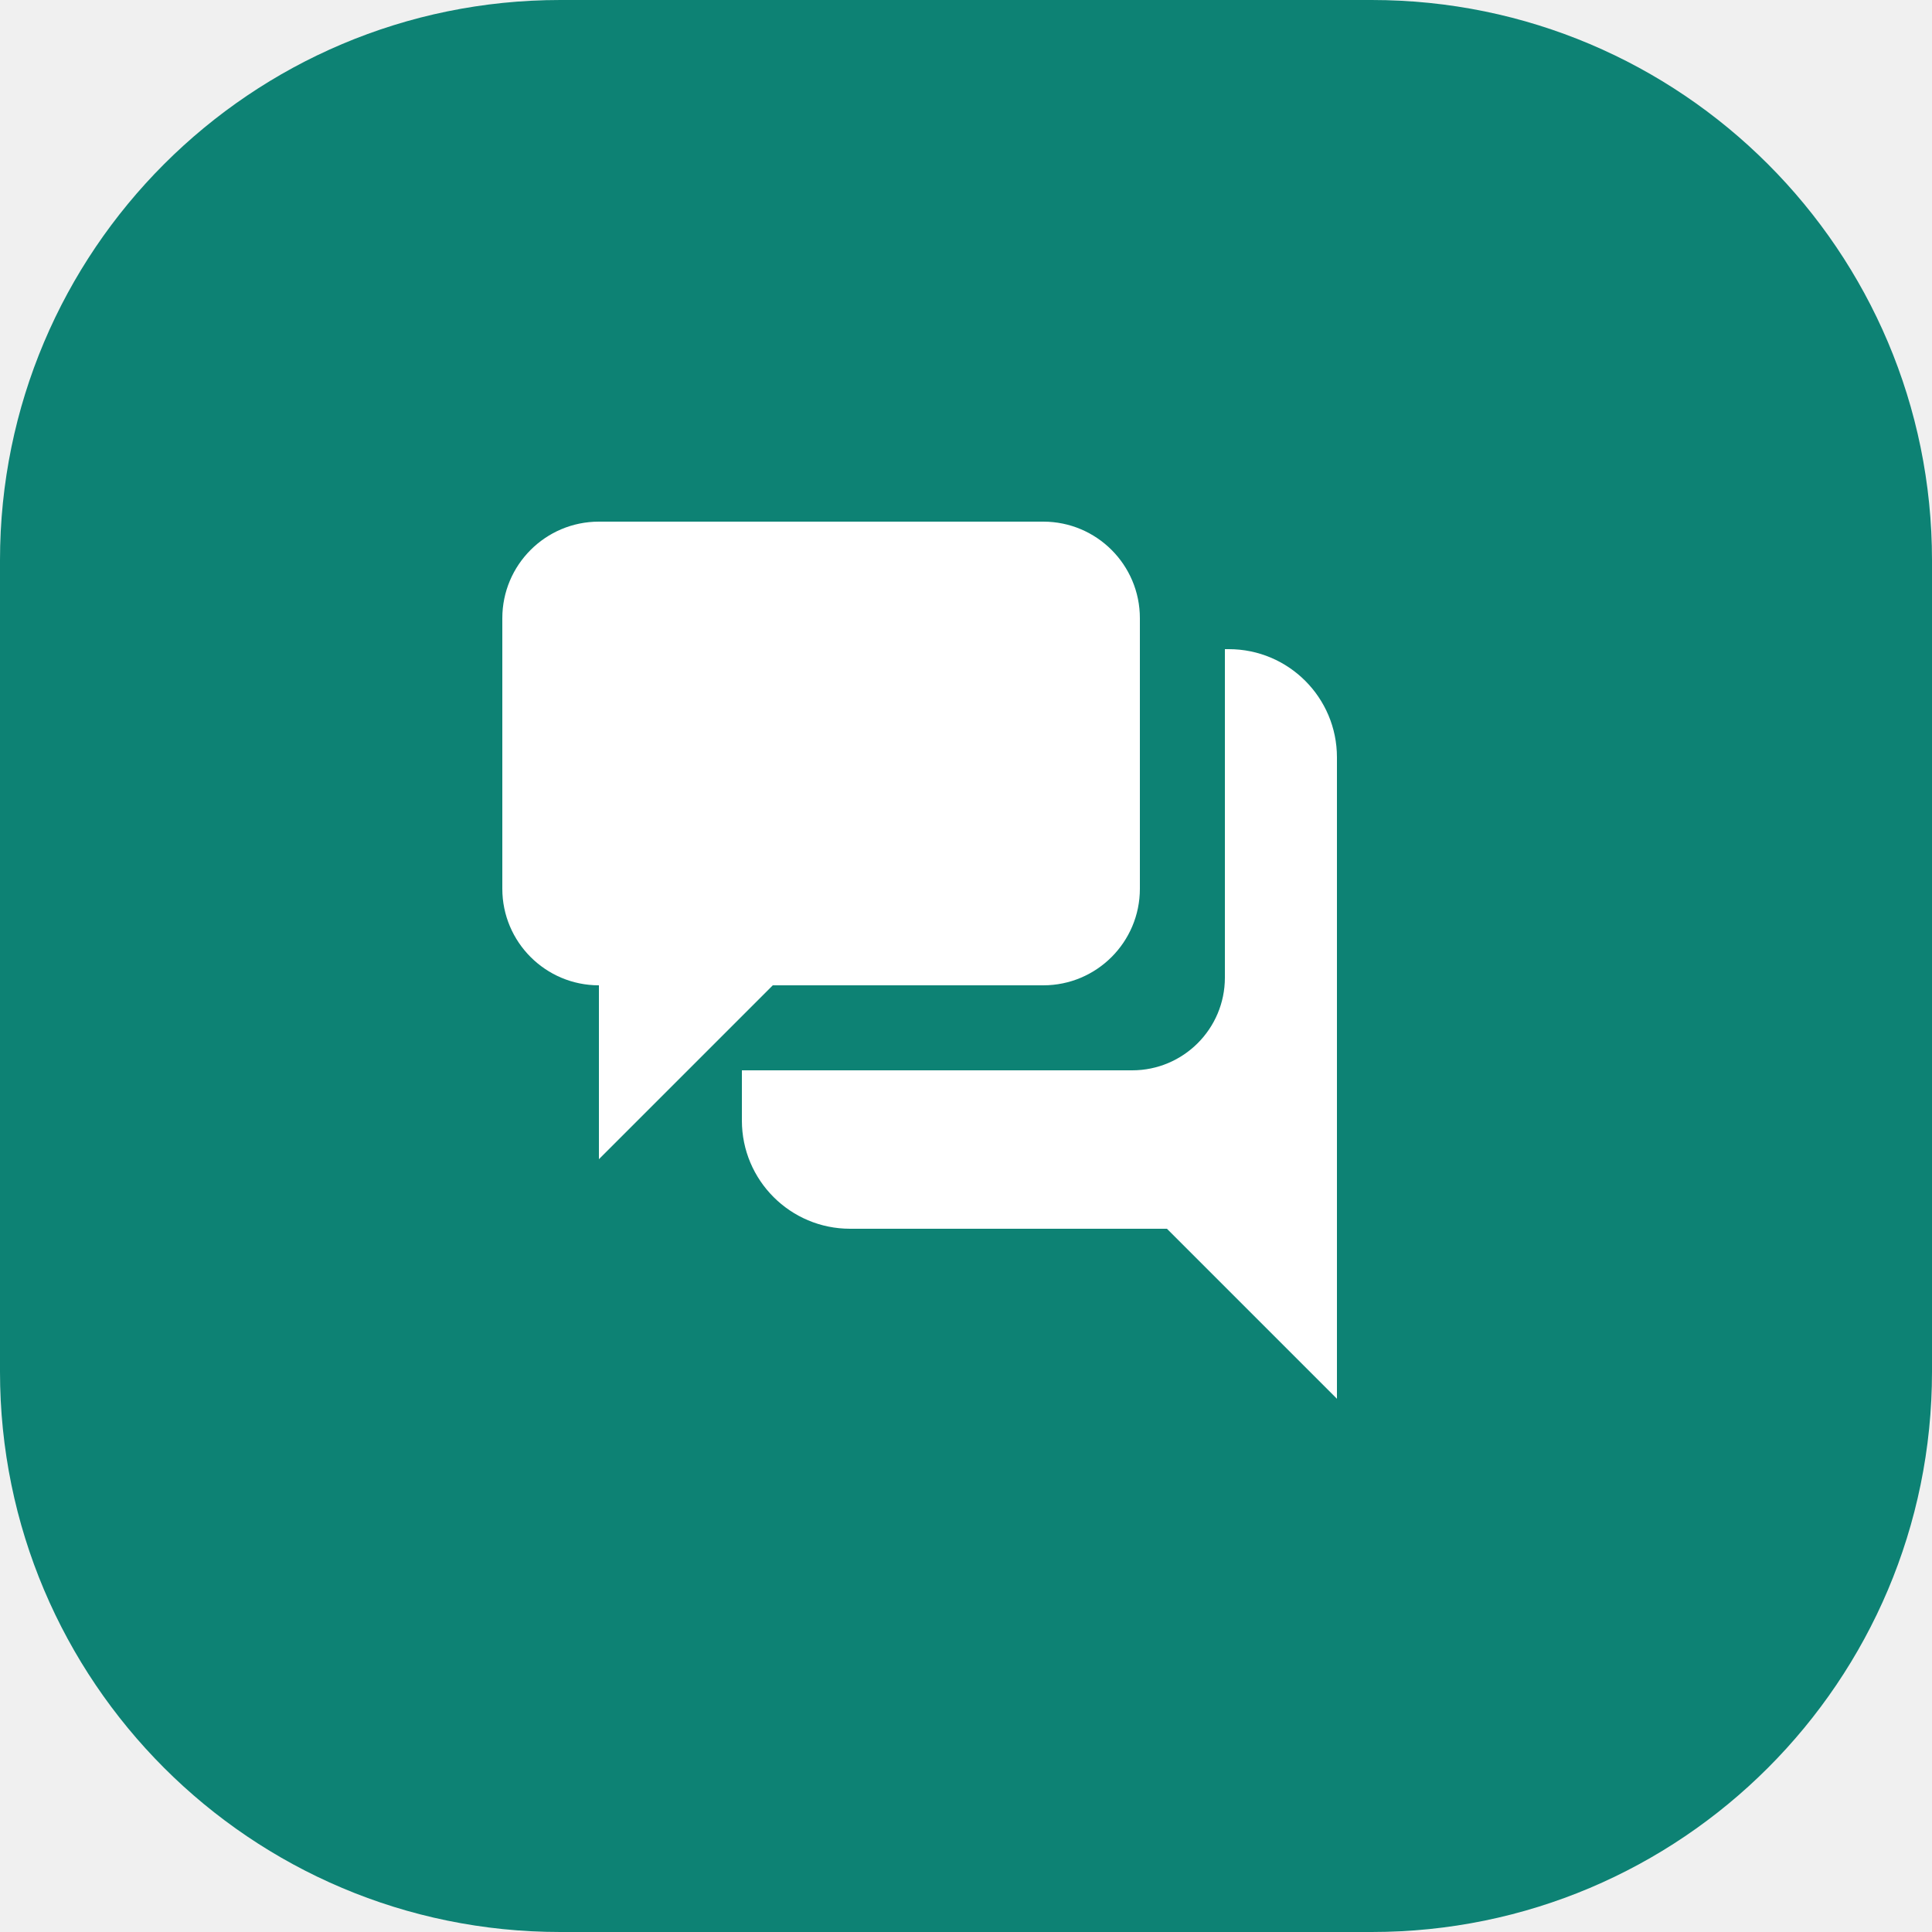
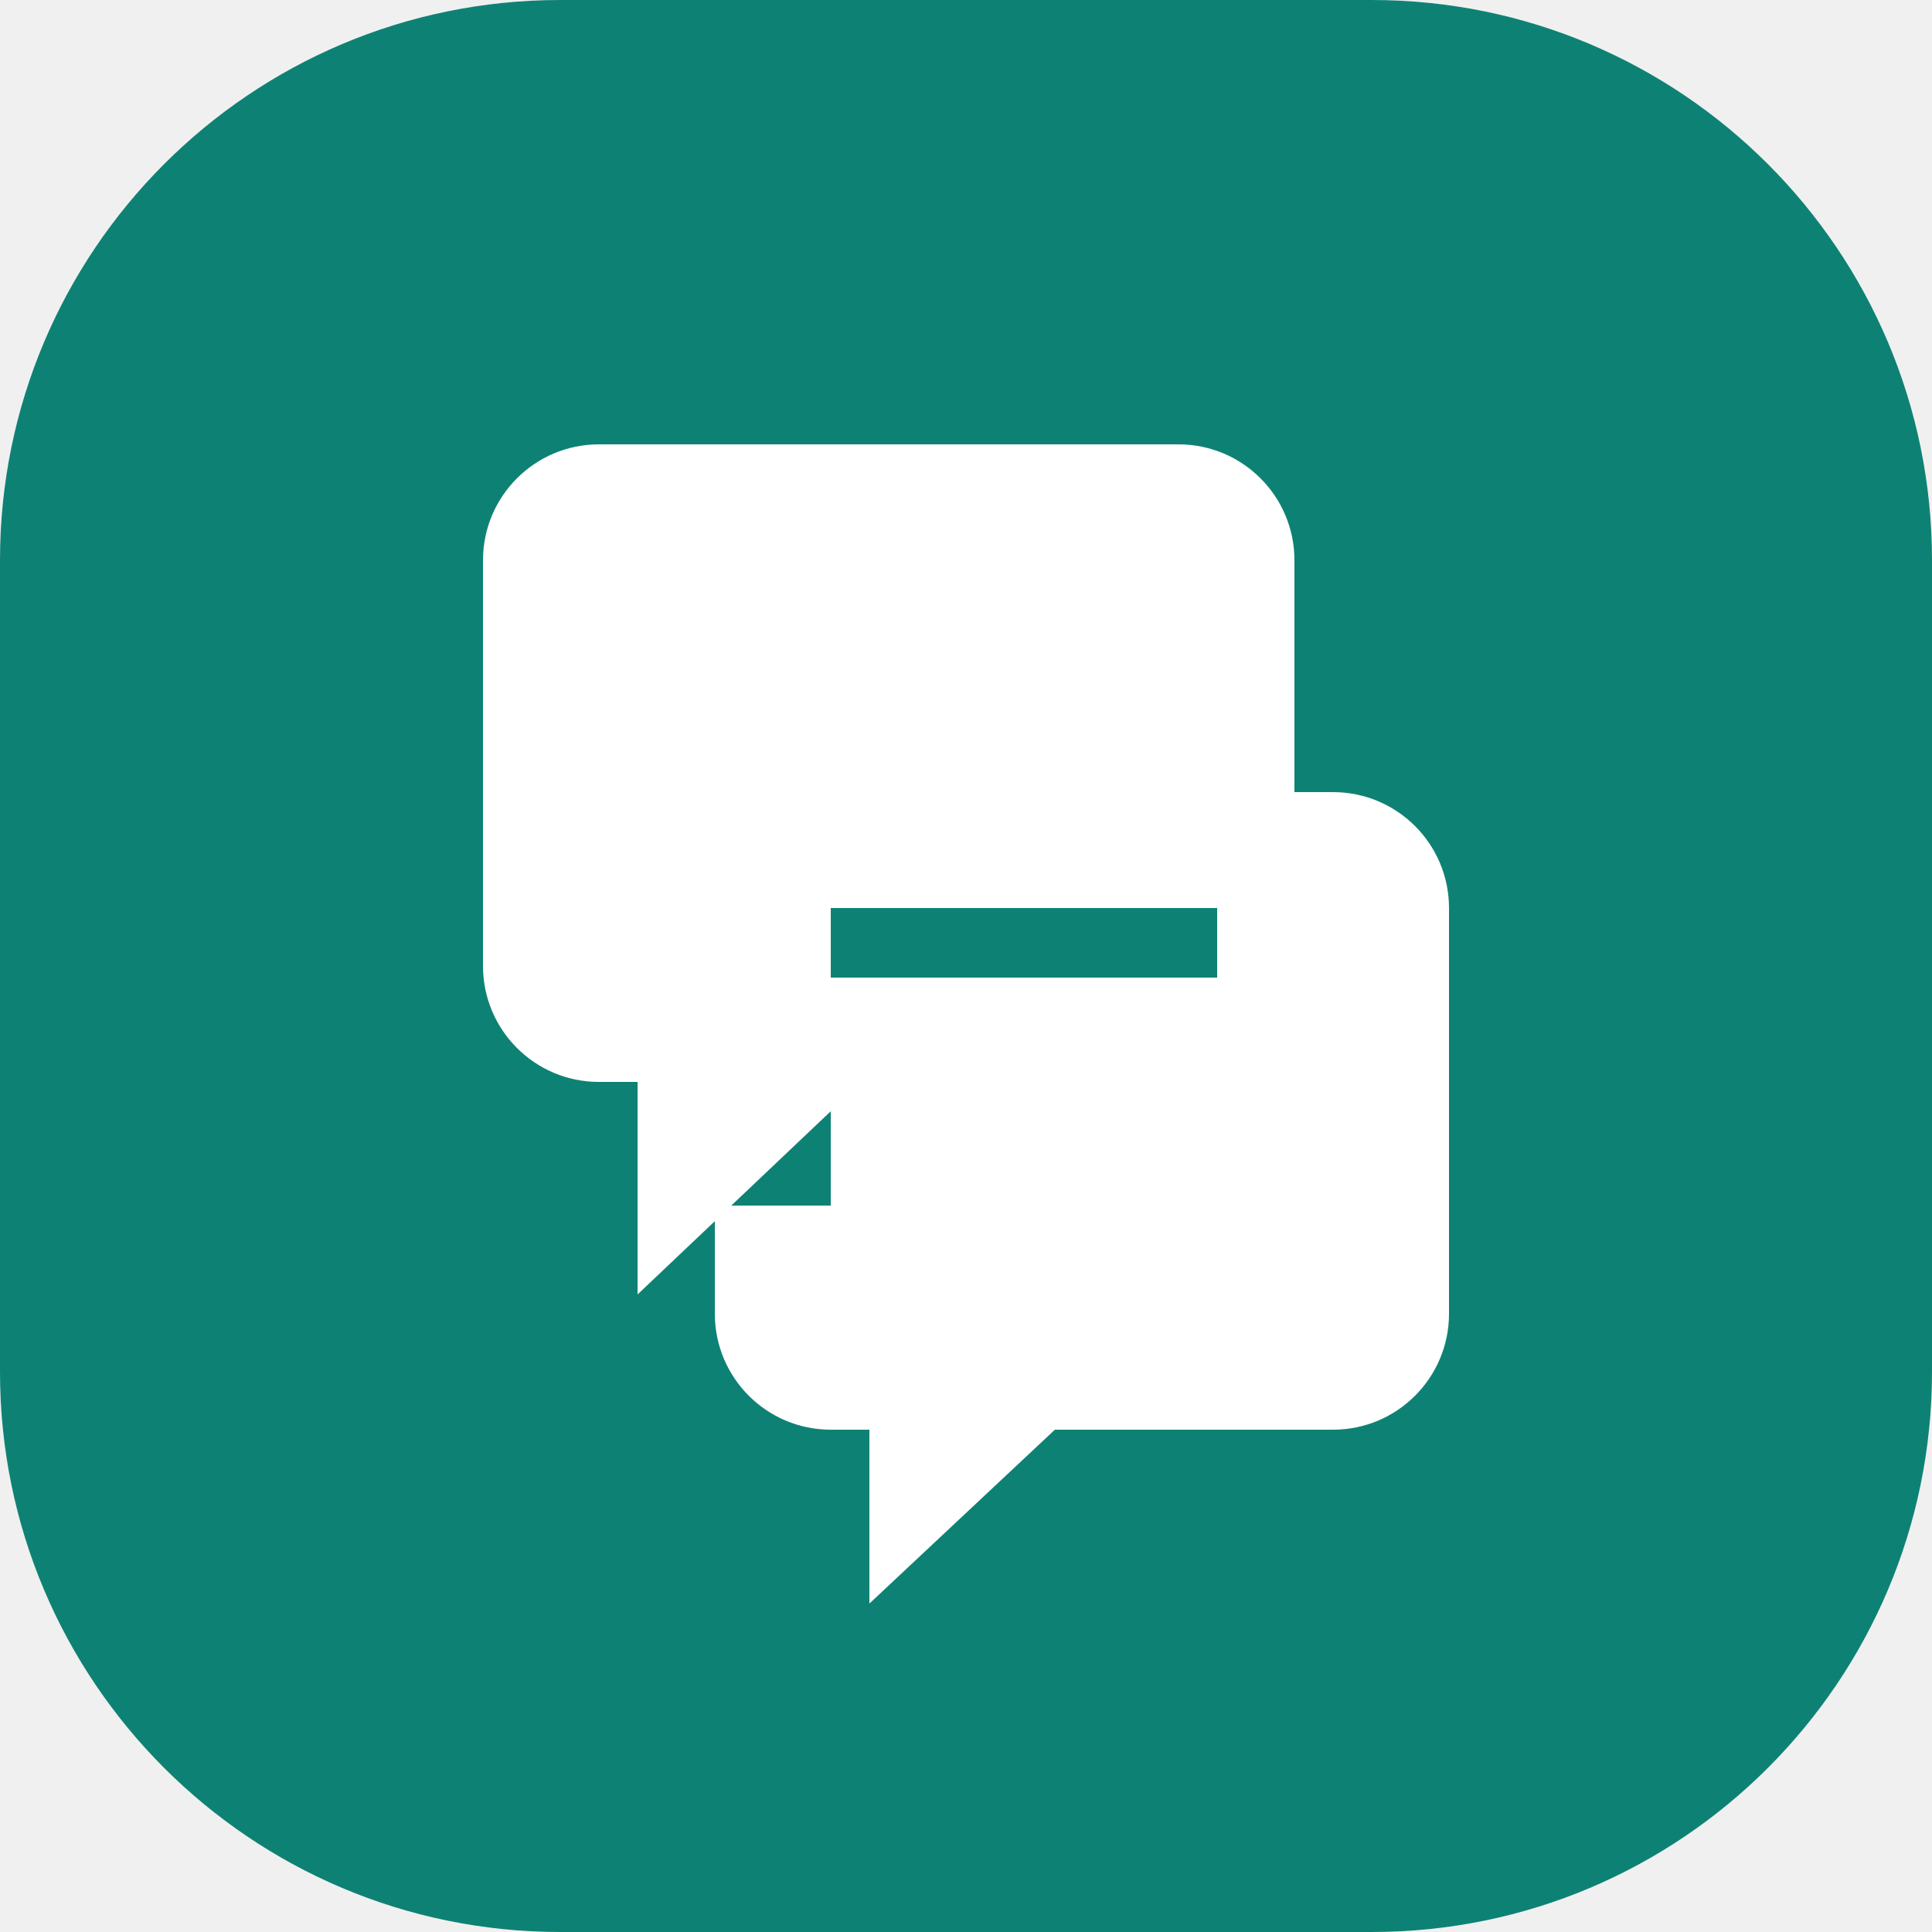
<svg xmlns="http://www.w3.org/2000/svg" viewBox="0 0 500 500" width="500" height="500">
-   <rect width="500" height="500" rx="145" fill="#0D8274" />
-   <path fill="#FFFFFF" d="M180 135h90a25 25 0 0 1 25 25v70a25 25 0 0 1-25 25h-70l-45 45v-45a25 25 0 0 1-25-25v-70a25 25 0 0 1 25-25h25Z" />
-   <path fill="#FFFFFF" d="M318 168a28 28 0 0 1 28 28v166l-44-44h-82a28 28 0 0 1-28-28v-13h101a24 24 0 0 0 24-24v-85Z" />
+   <rect x="0" y="0" width="500" height="500" rx="145" fill="#0D8274" />
+   <path fill="#FFFFFF" d="M125 145c0-16.57 13.43-30 30-30h150c16.57 0 30 13.43 30 30v105c0 16.57-13.43 30-30 30h-82l-58 55v-55h-10c-16.57 0-30-13.43-30-30V145z" />
+   <path fill="#FFFFFF" d="M215 205h130c16.57 0 30 13.43 30 30v105c0 16.57-13.43 30-30 30h-72l-48 45v-45h-10c-16.57 0-30-13.43-30-30v-28h30v-77c0-11.05-4.02-21.16-10.68-29z" />
+   <path fill="#0D8274" d="M215 235h100v18H215z" />
</svg>
